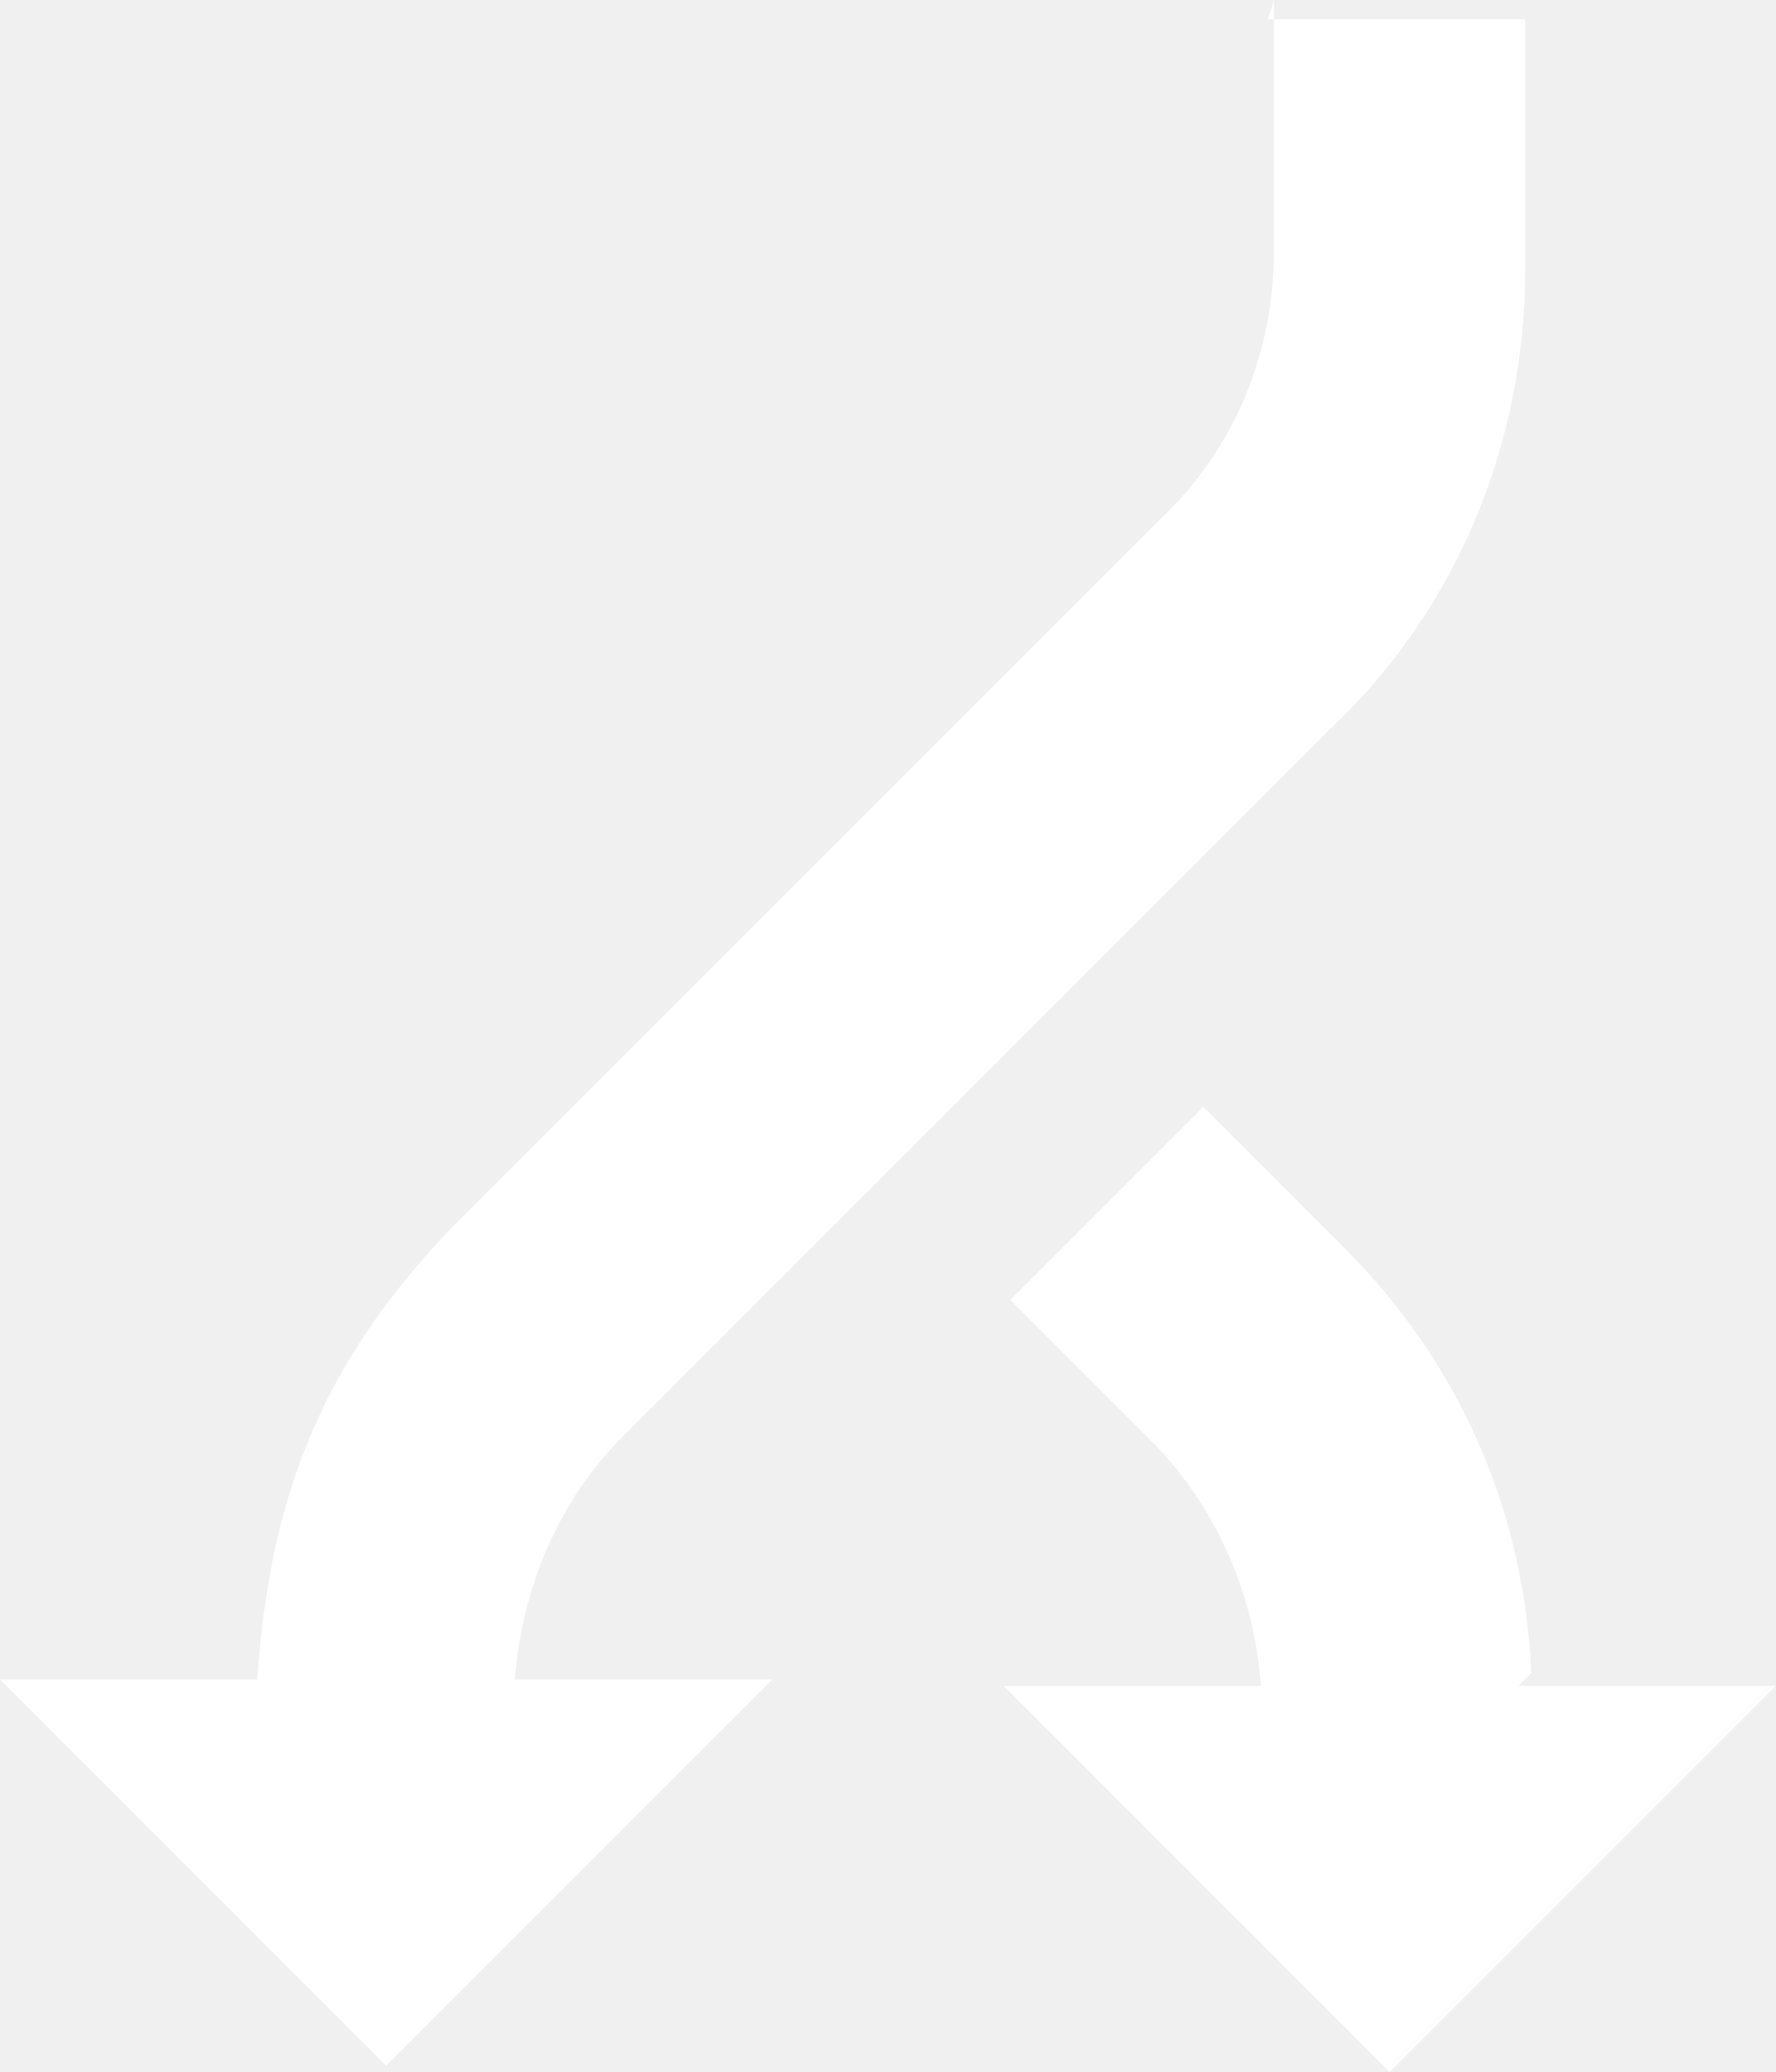
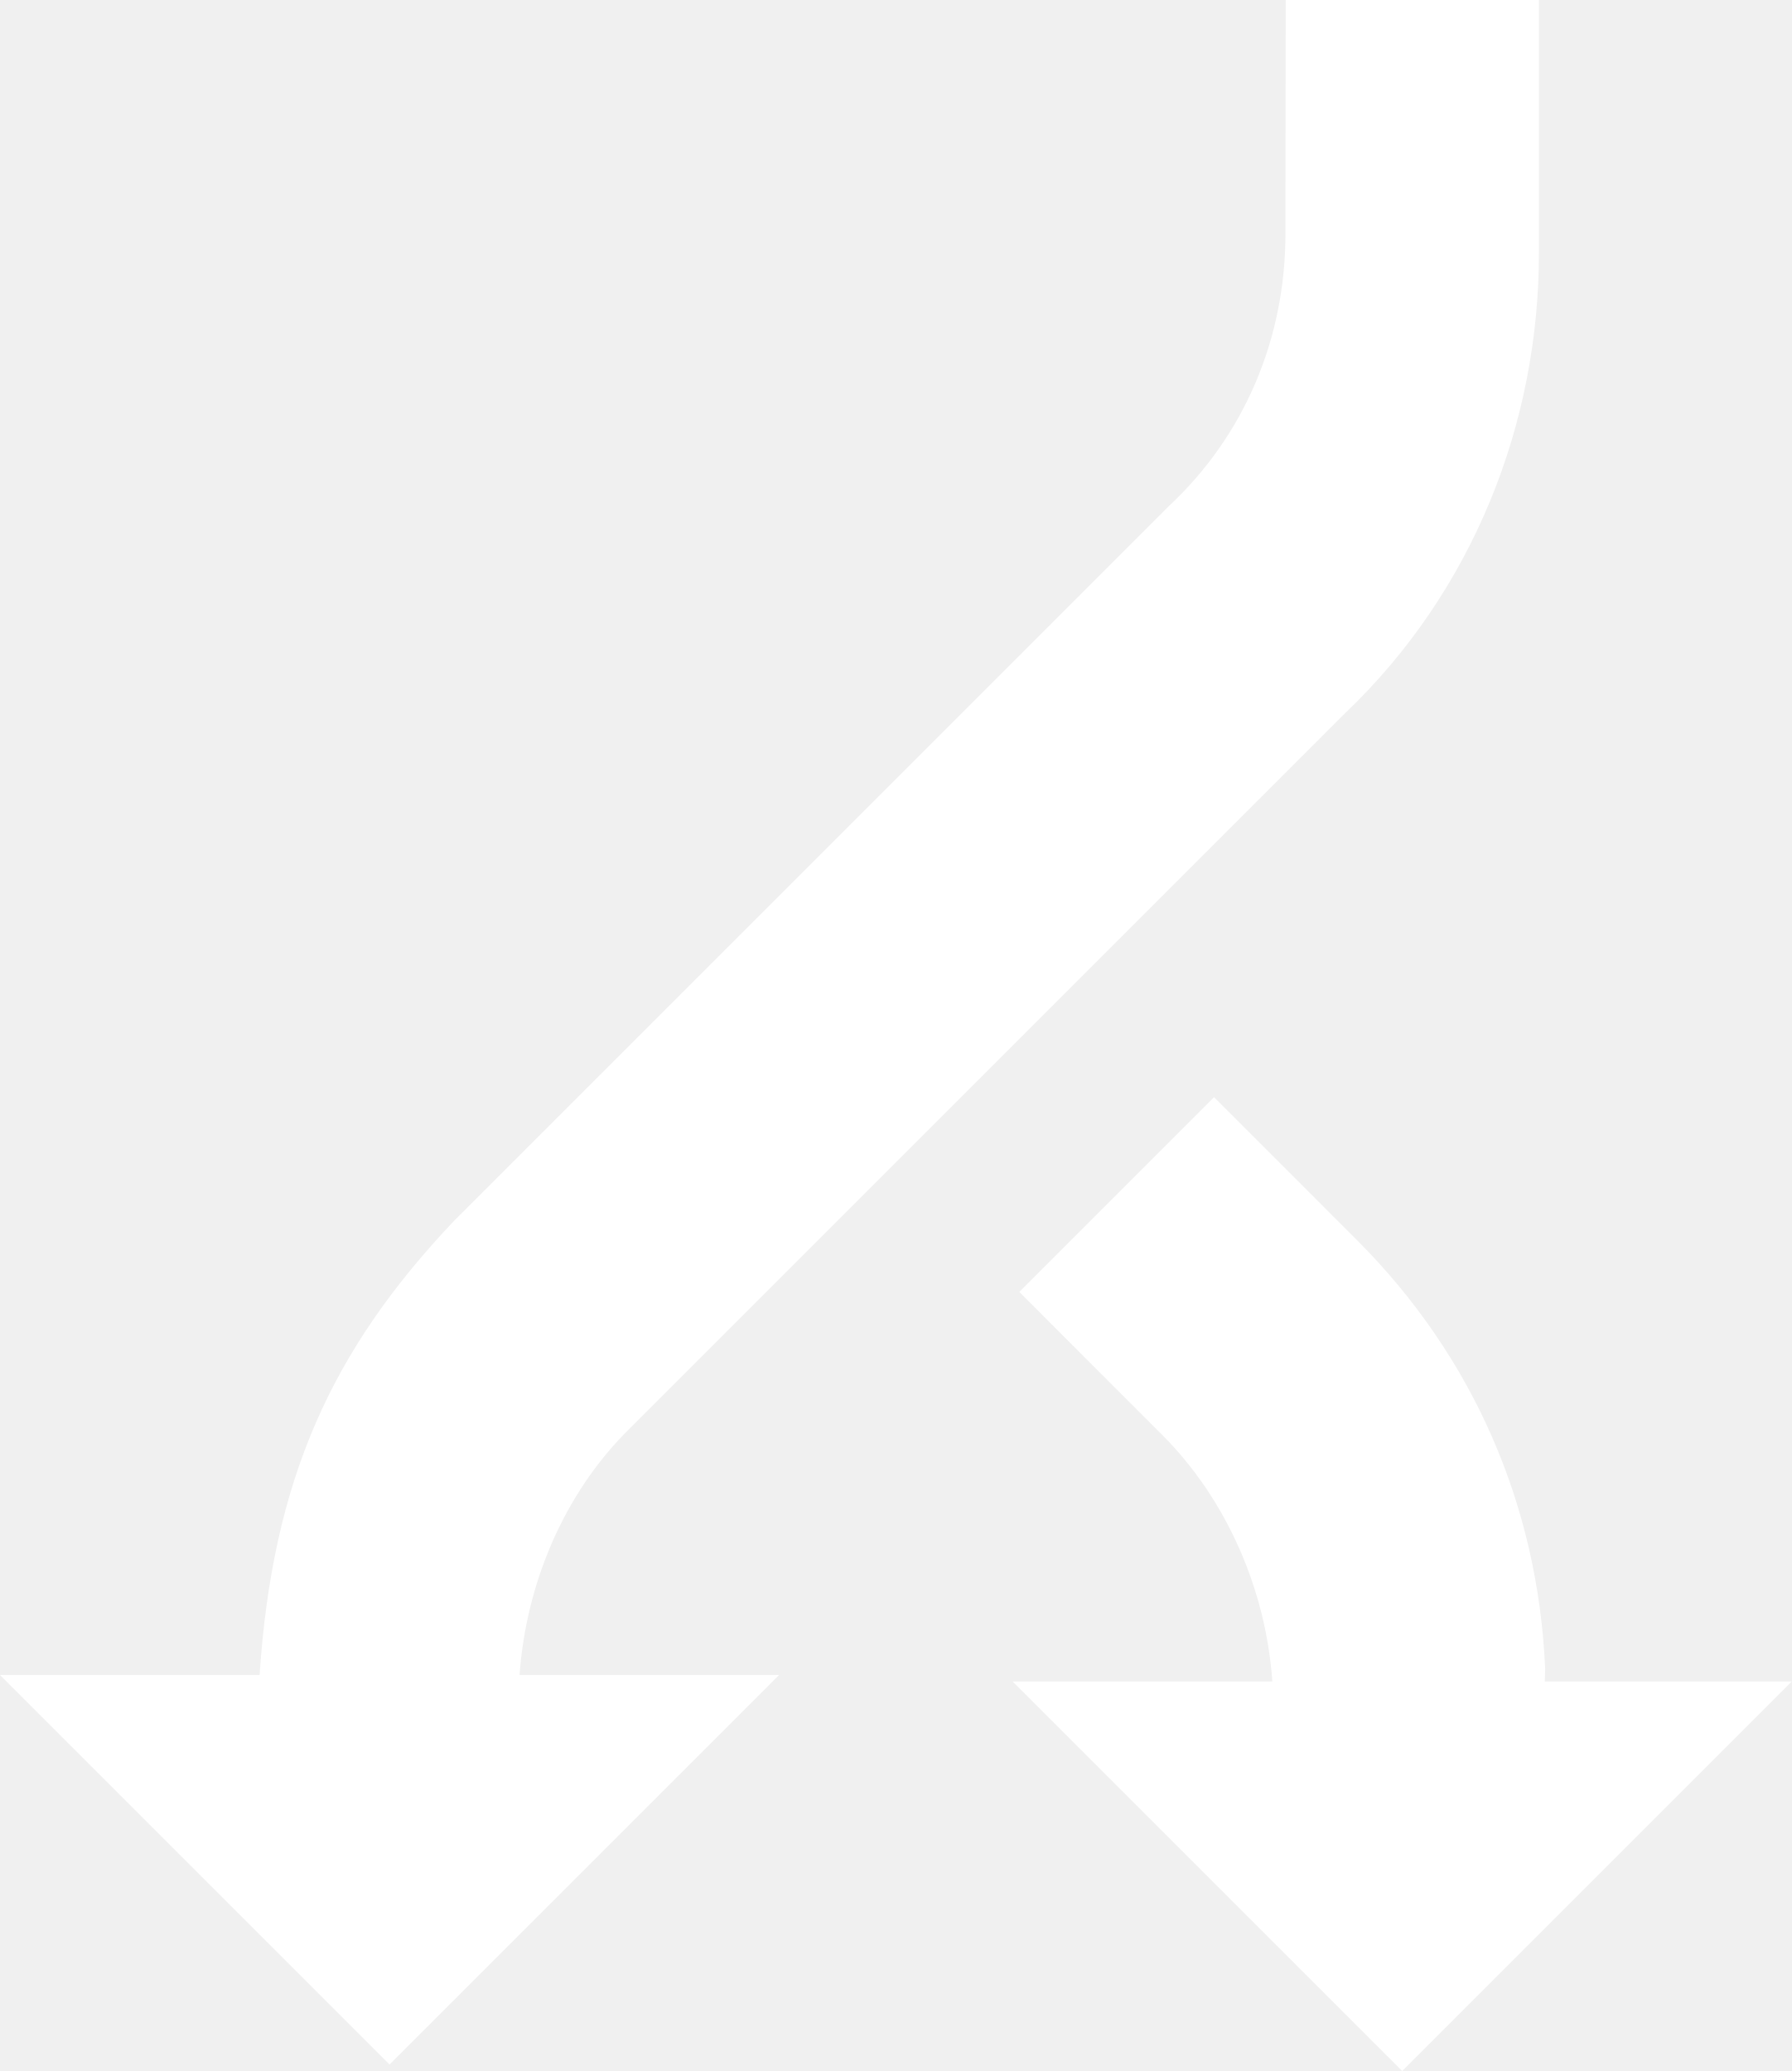
- <svg xmlns="http://www.w3.org/2000/svg" xml:space="preserve" height="3220px" viewBox="0.2 0 2759.749 3220" width="2760px" version="1.1" y="0px" x="0px" enable-background="new 0.2 0 2759.749 3220">
-   <g fill="#fff">
-     <path d="m1980 0v390c0 160-62.01 310-180 420l-1100 1100c-190 200-280 400-300 700h-399.8l600 600 600-600h-399.8c9.961-139.7 67.97-280 170-380l1100-1100c200-190 300-450 300-710v-390h-400l10-30z" />
-     <path d="m2380 2600c-10.94-250-110-480-290-660l-219.9-220-300 300 219.9 220c100 100 160.1 239.7 169.8 380h-400l600 600 600-600h-400l20.02-20.02z" />
-   </g>
+ <svg xmlns="http://www.w3.org/2000/svg" version="1.1" id="Layer_1" x="0px" y="0px" width="275.96px" height="319px" viewBox="0.2 3 275.96 319" enable-background="new 0.2 3 275.96 319" xml:space="preserve">
+   <path fill="#FFFFFF" d="M198.18,39c0,16-6.201,31-18,42l-110,110c-19,20-28,40-30,70H0.2l60,60l60-60H80.22  c0.996-13.97,6.797-28,17-38l110-110c20-19,30-45,30-71V3h-39L198.18,39z" />
+   <path fill="#FFFFFF" d="M238.18,260c-1.094-25-11-48-29-66l-21.99-22l-30,30l21.99,22c10,10,16.01,23.97,16.98,38h-40l60,60l60-60  h-38.03L238.18,260z" />
</svg>
